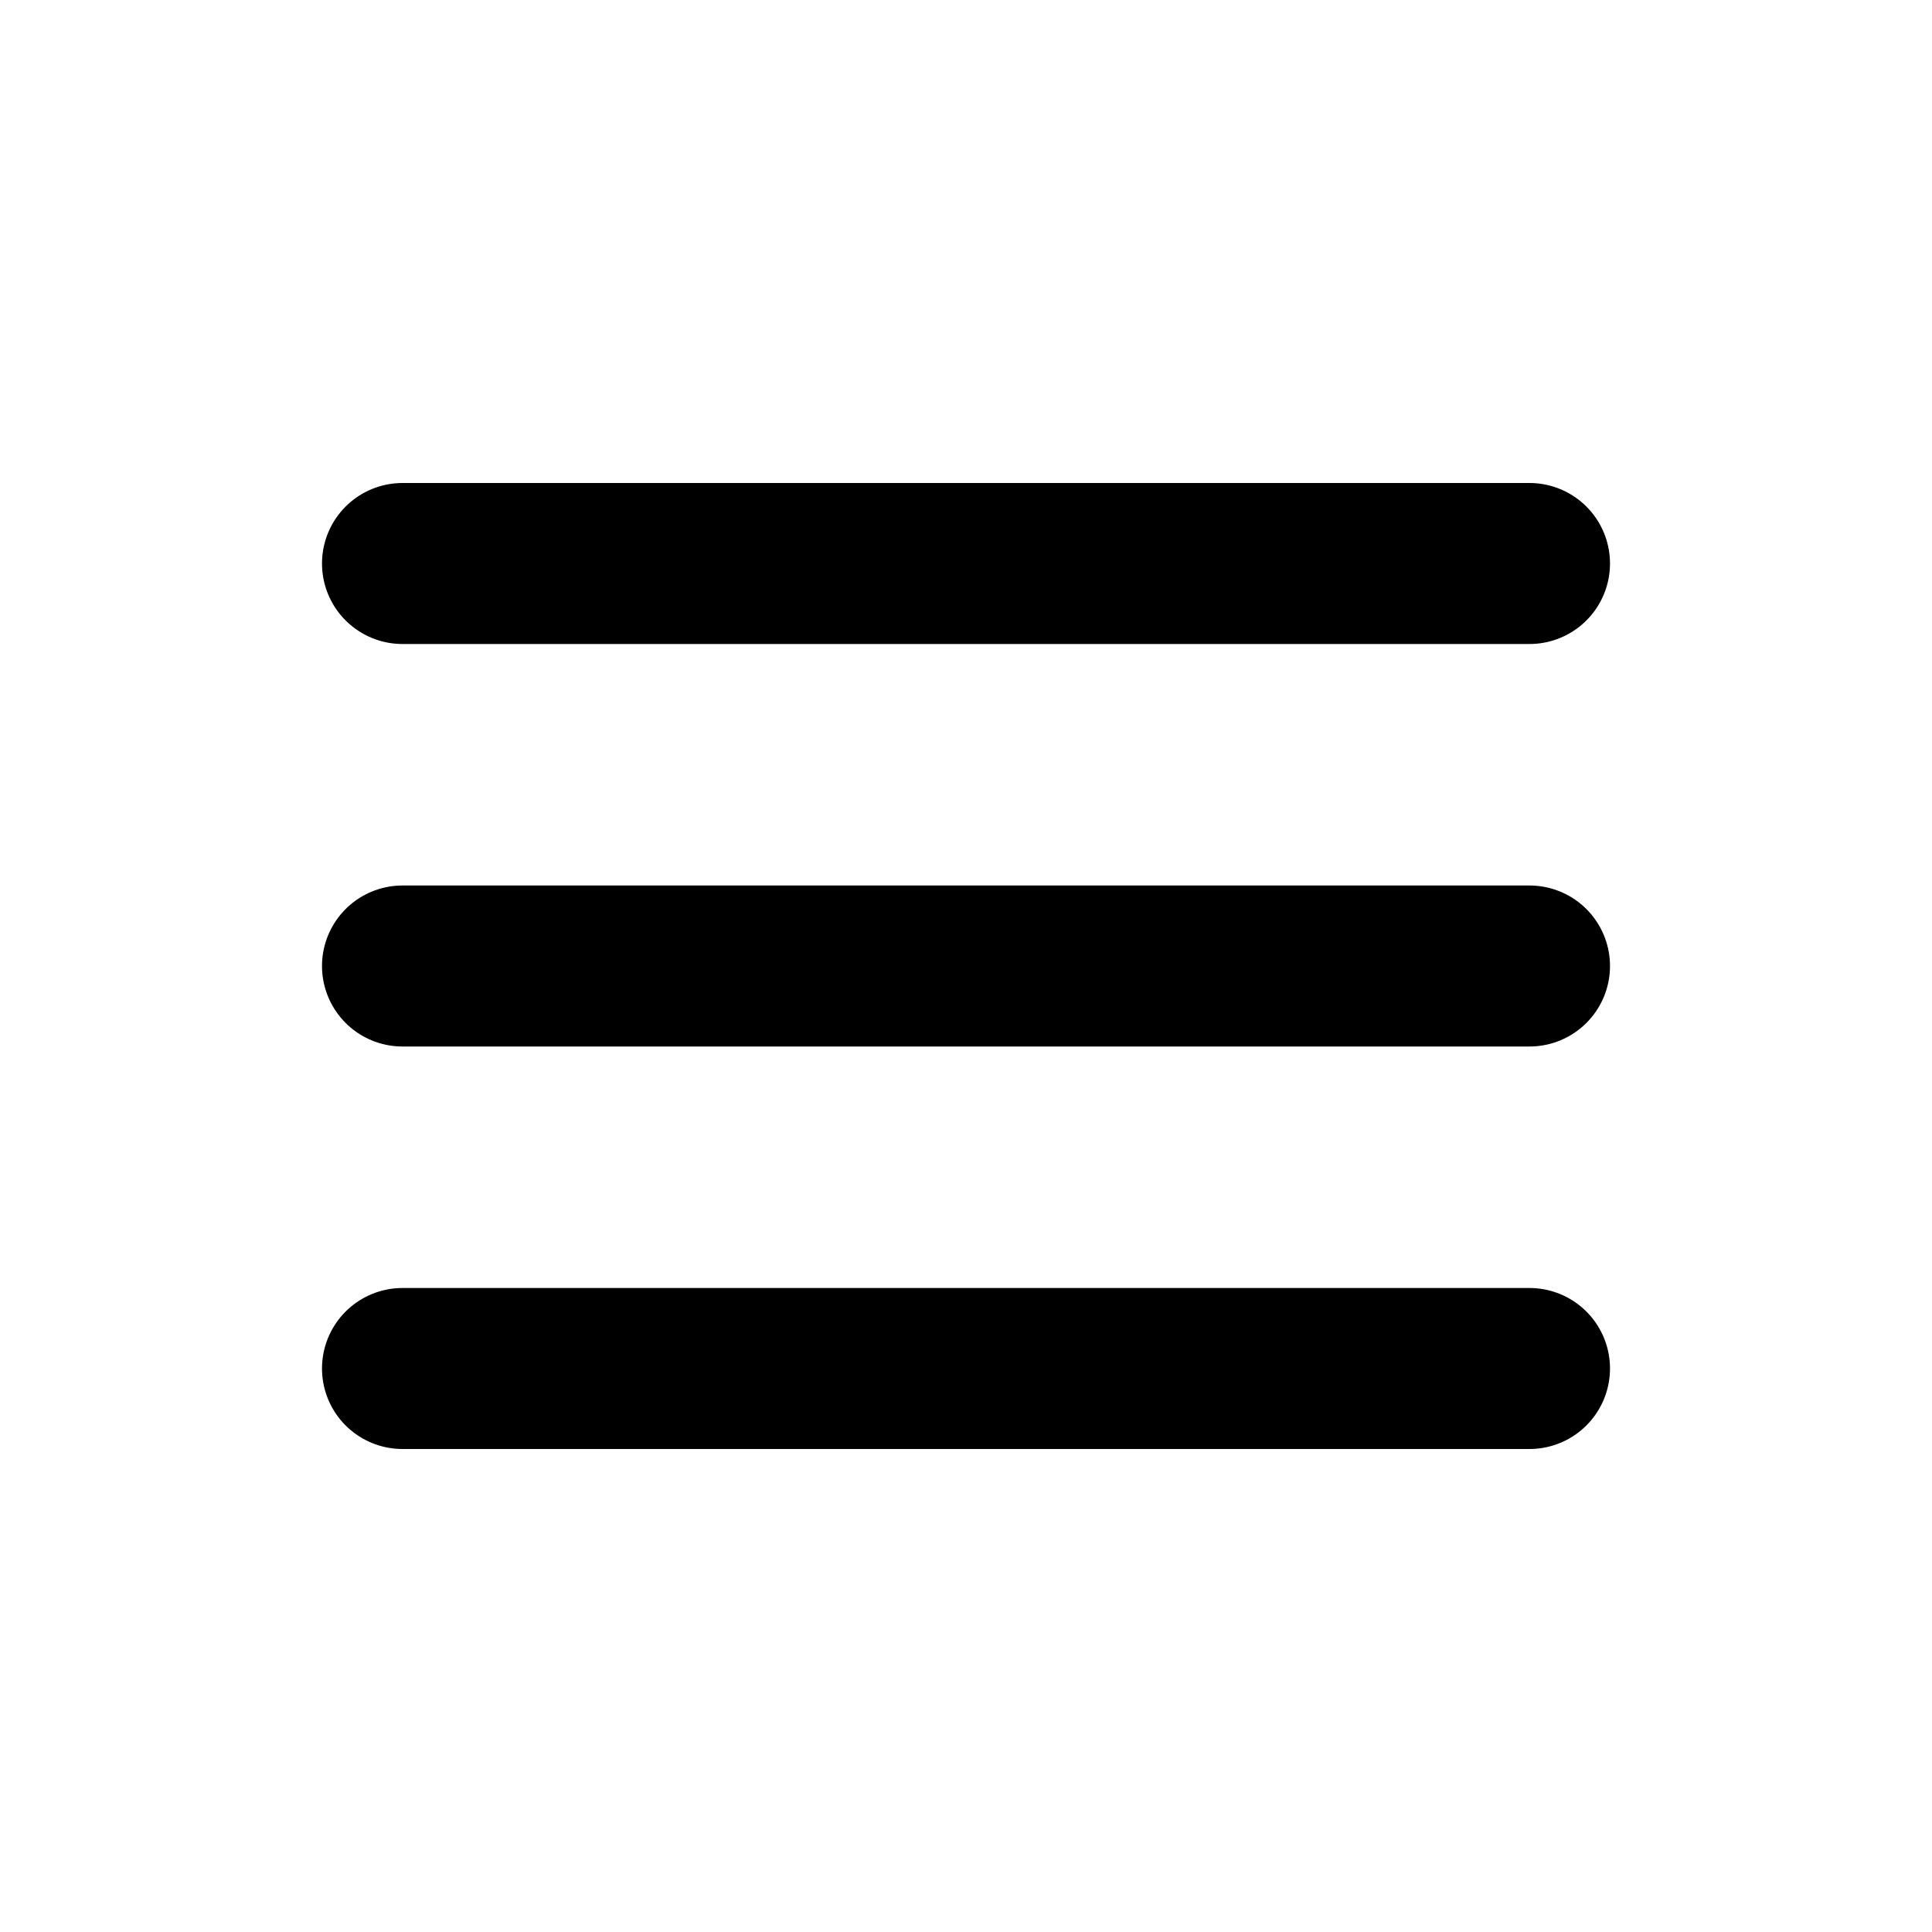
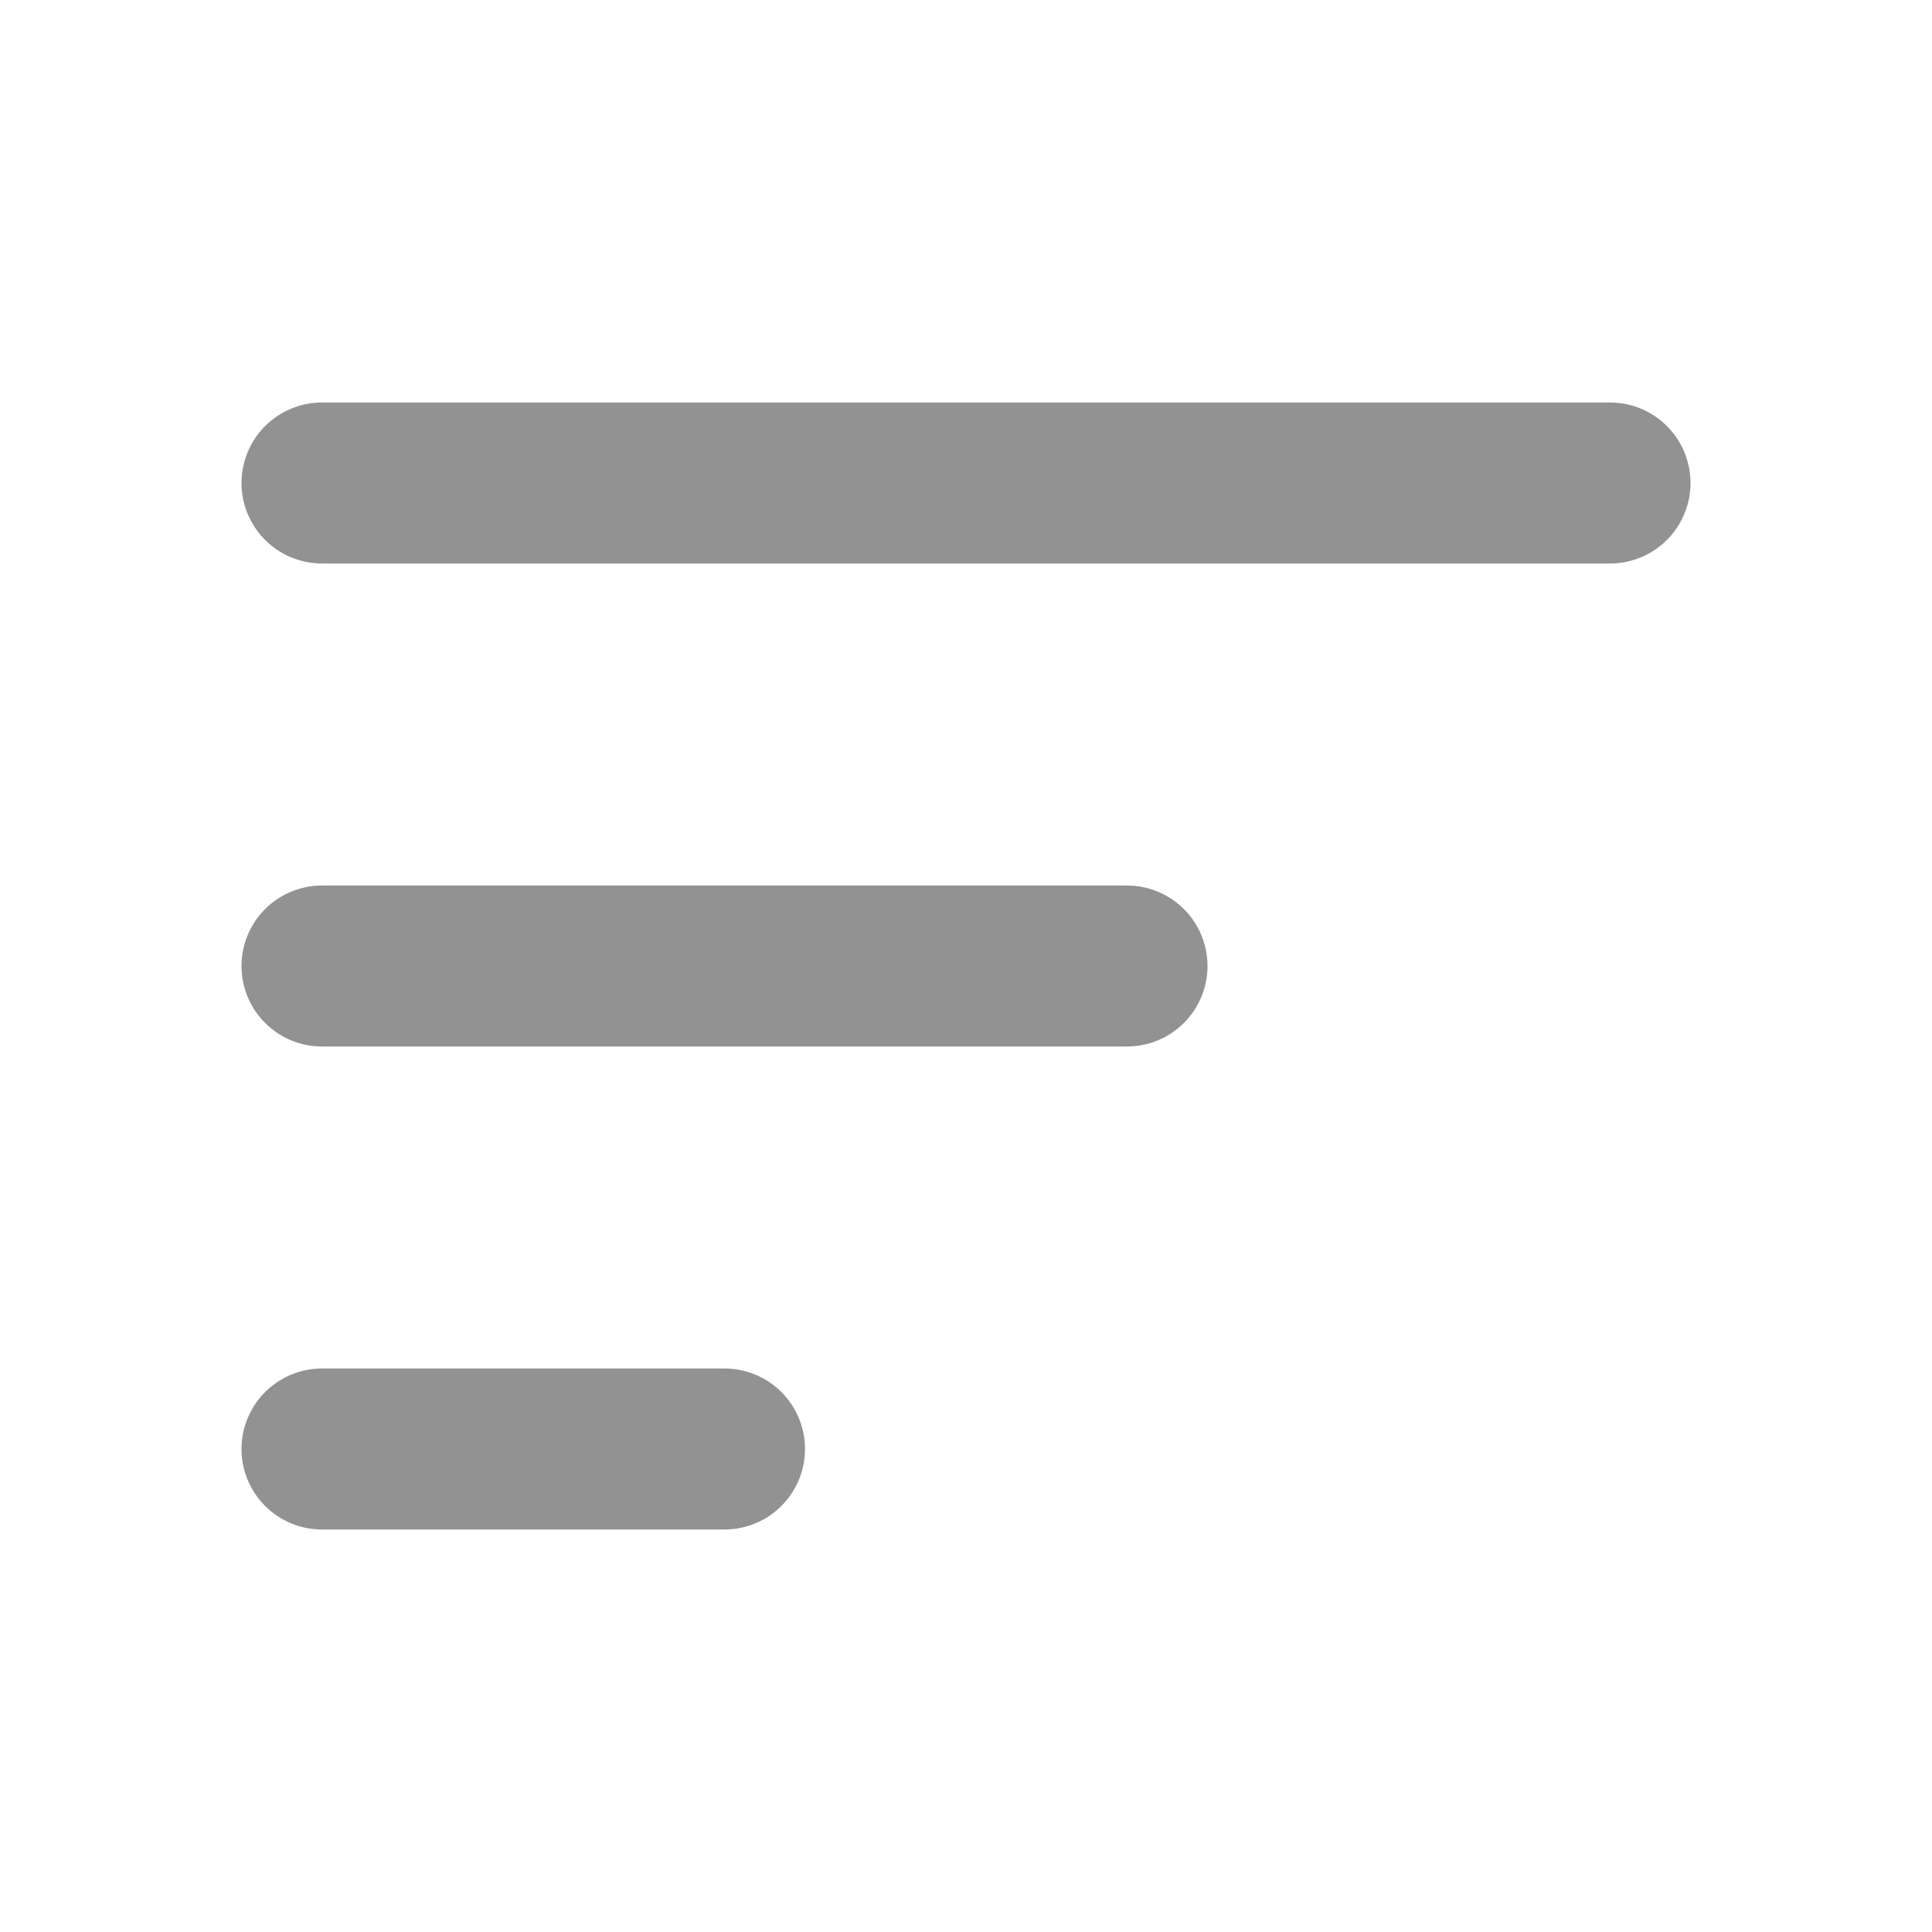
<svg xmlns="http://www.w3.org/2000/svg" width="800px" height="800px" viewBox="0 0 24 24" fill="none">
-   <line x1="5" y1="7" x2="19" y2="7" stroke="#000000" stroke-width="2" stroke-linecap="round" stroke-linejoin="round" />
-   <line x1="5" y1="12" x2="19" y2="12" stroke="#000000" stroke-width="2" stroke-linecap="round" stroke-linejoin="round" />
-   <line x1="5" y1="17" x2="19" y2="17" stroke="#000000" stroke-width="2" stroke-linecap="round" stroke-linejoin="round" />
+   <g id="SVGRepo_bgCarrier" stroke-width="0" />
+   <g id="SVGRepo_tracerCarrier" stroke-linecap="round" stroke-linejoin="round" />
+   <g id="SVGRepo_iconCarrier">
+     <path d="M4 6H20M4 12H14M4 18H9" stroke="#929292" stroke-width="2" stroke-linecap="round" stroke-linejoin="round" />
+   </g>
</svg>
